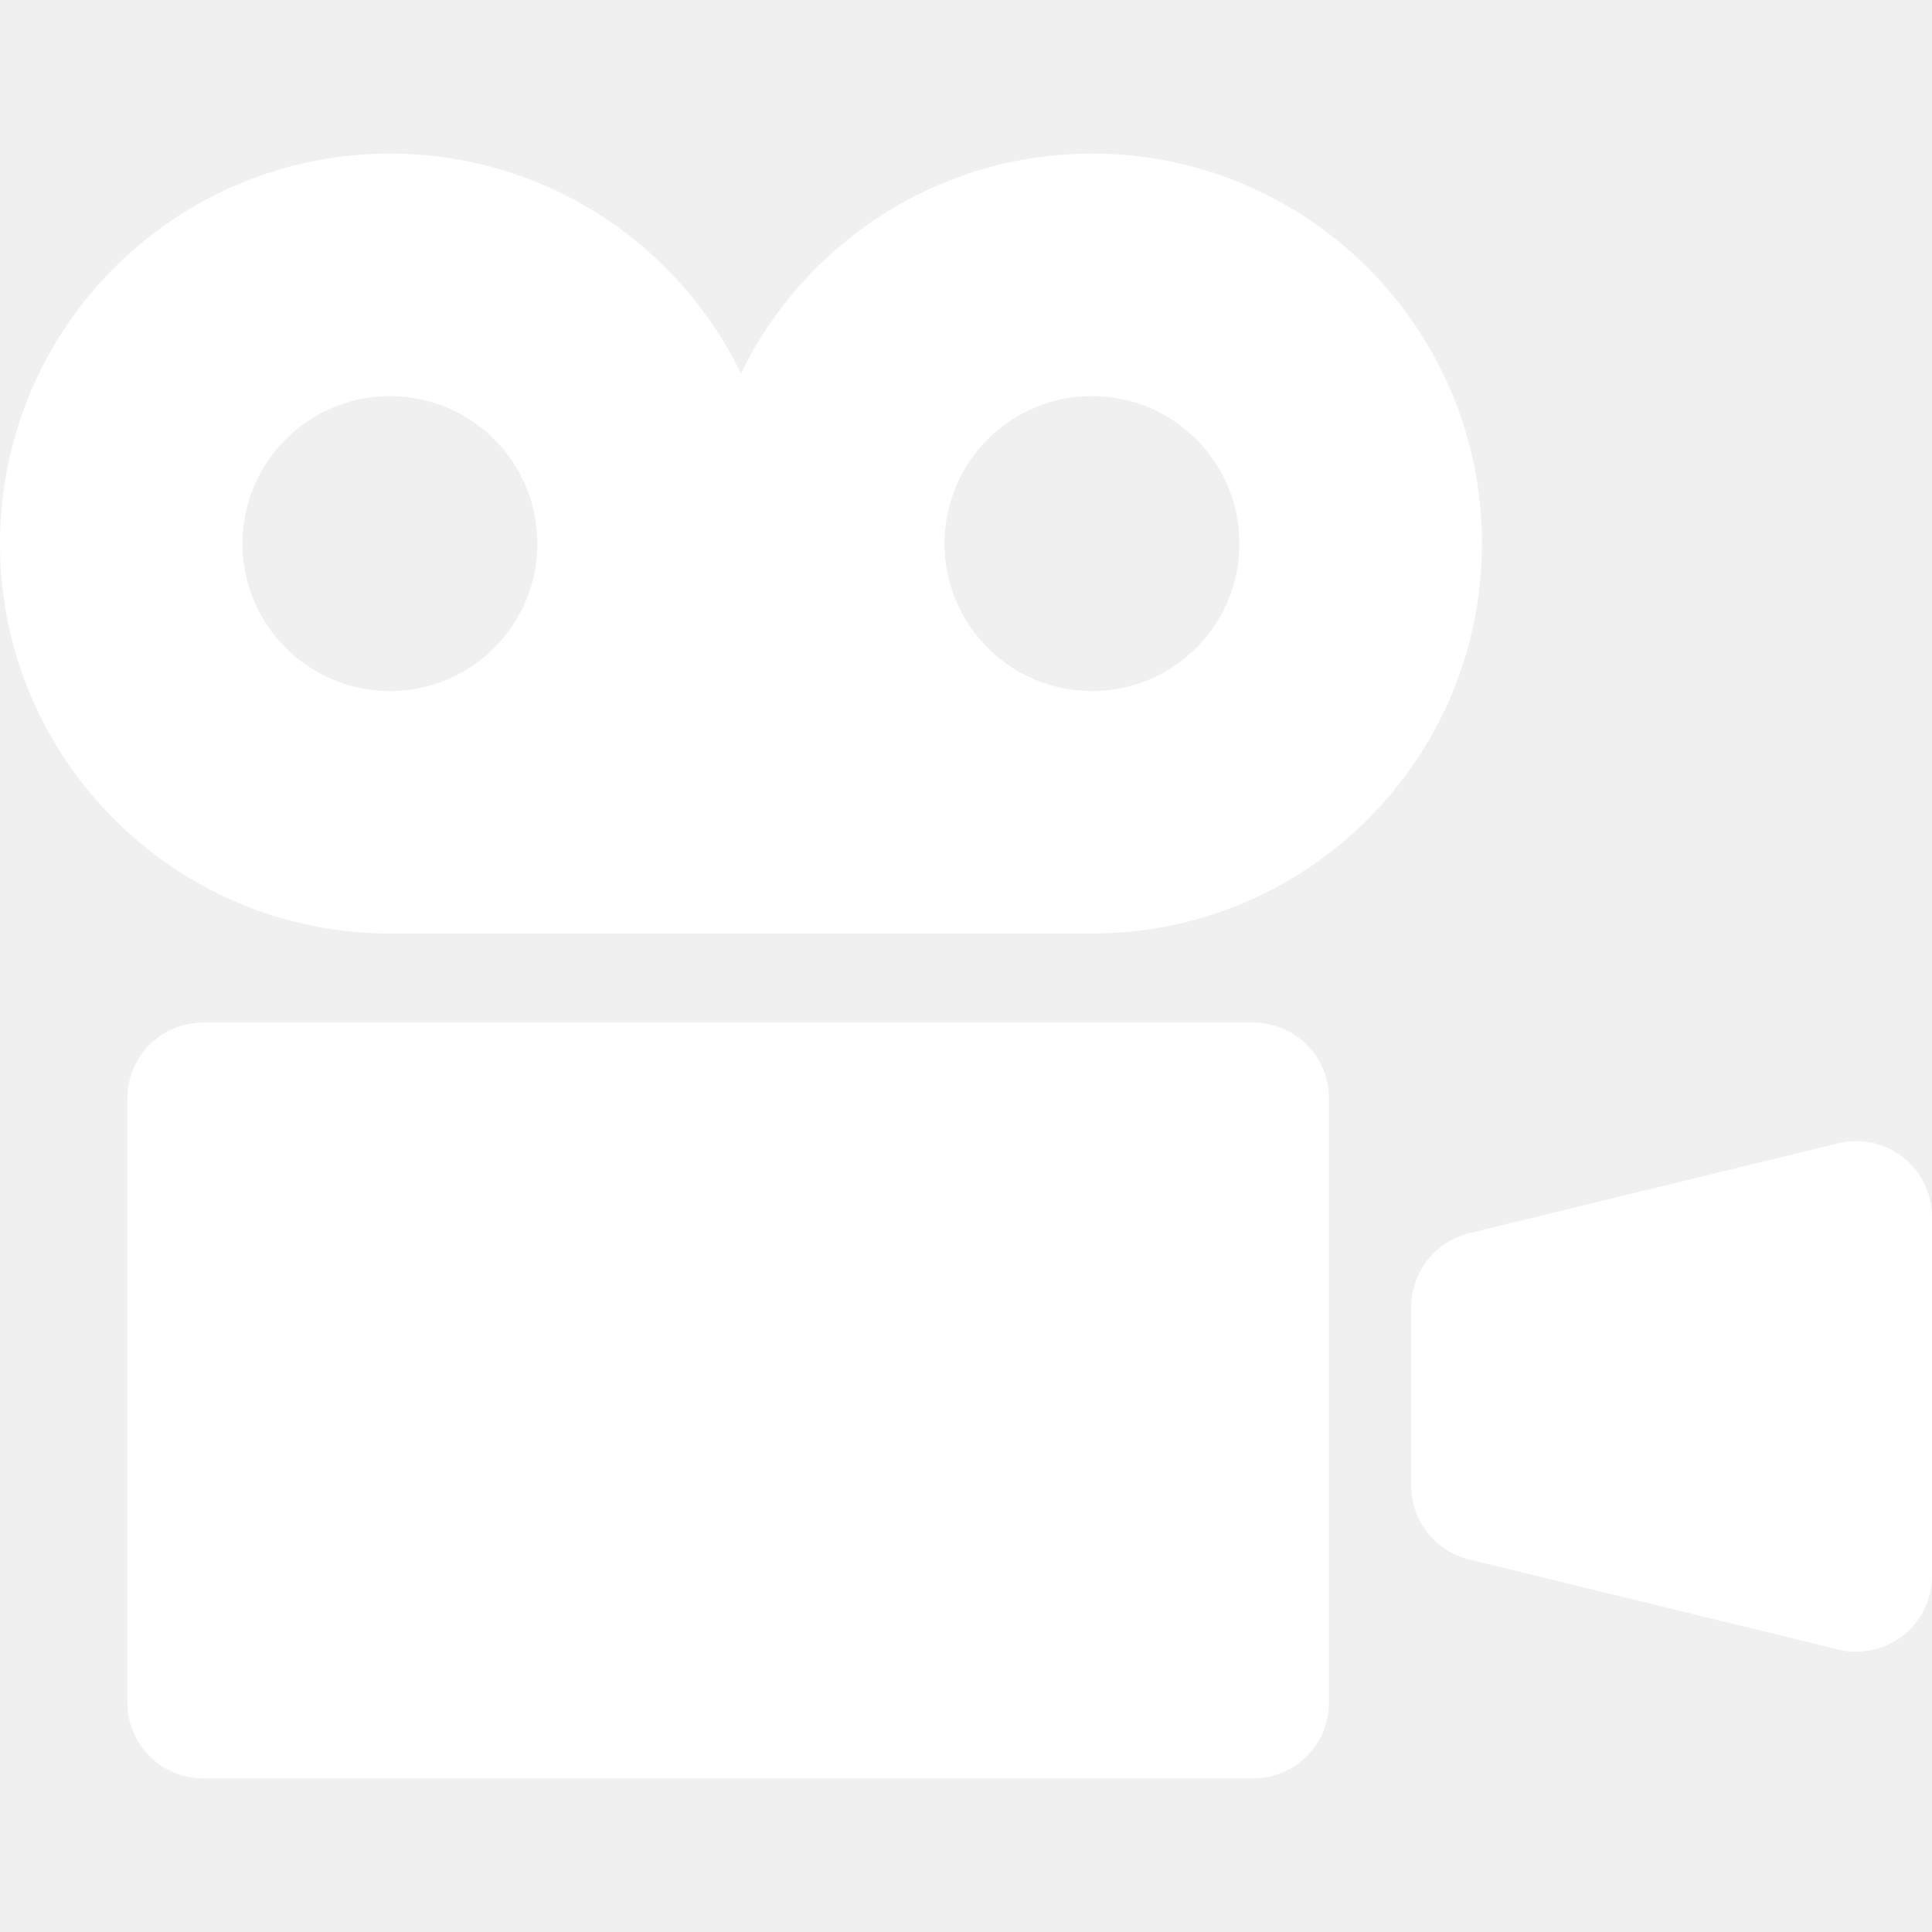
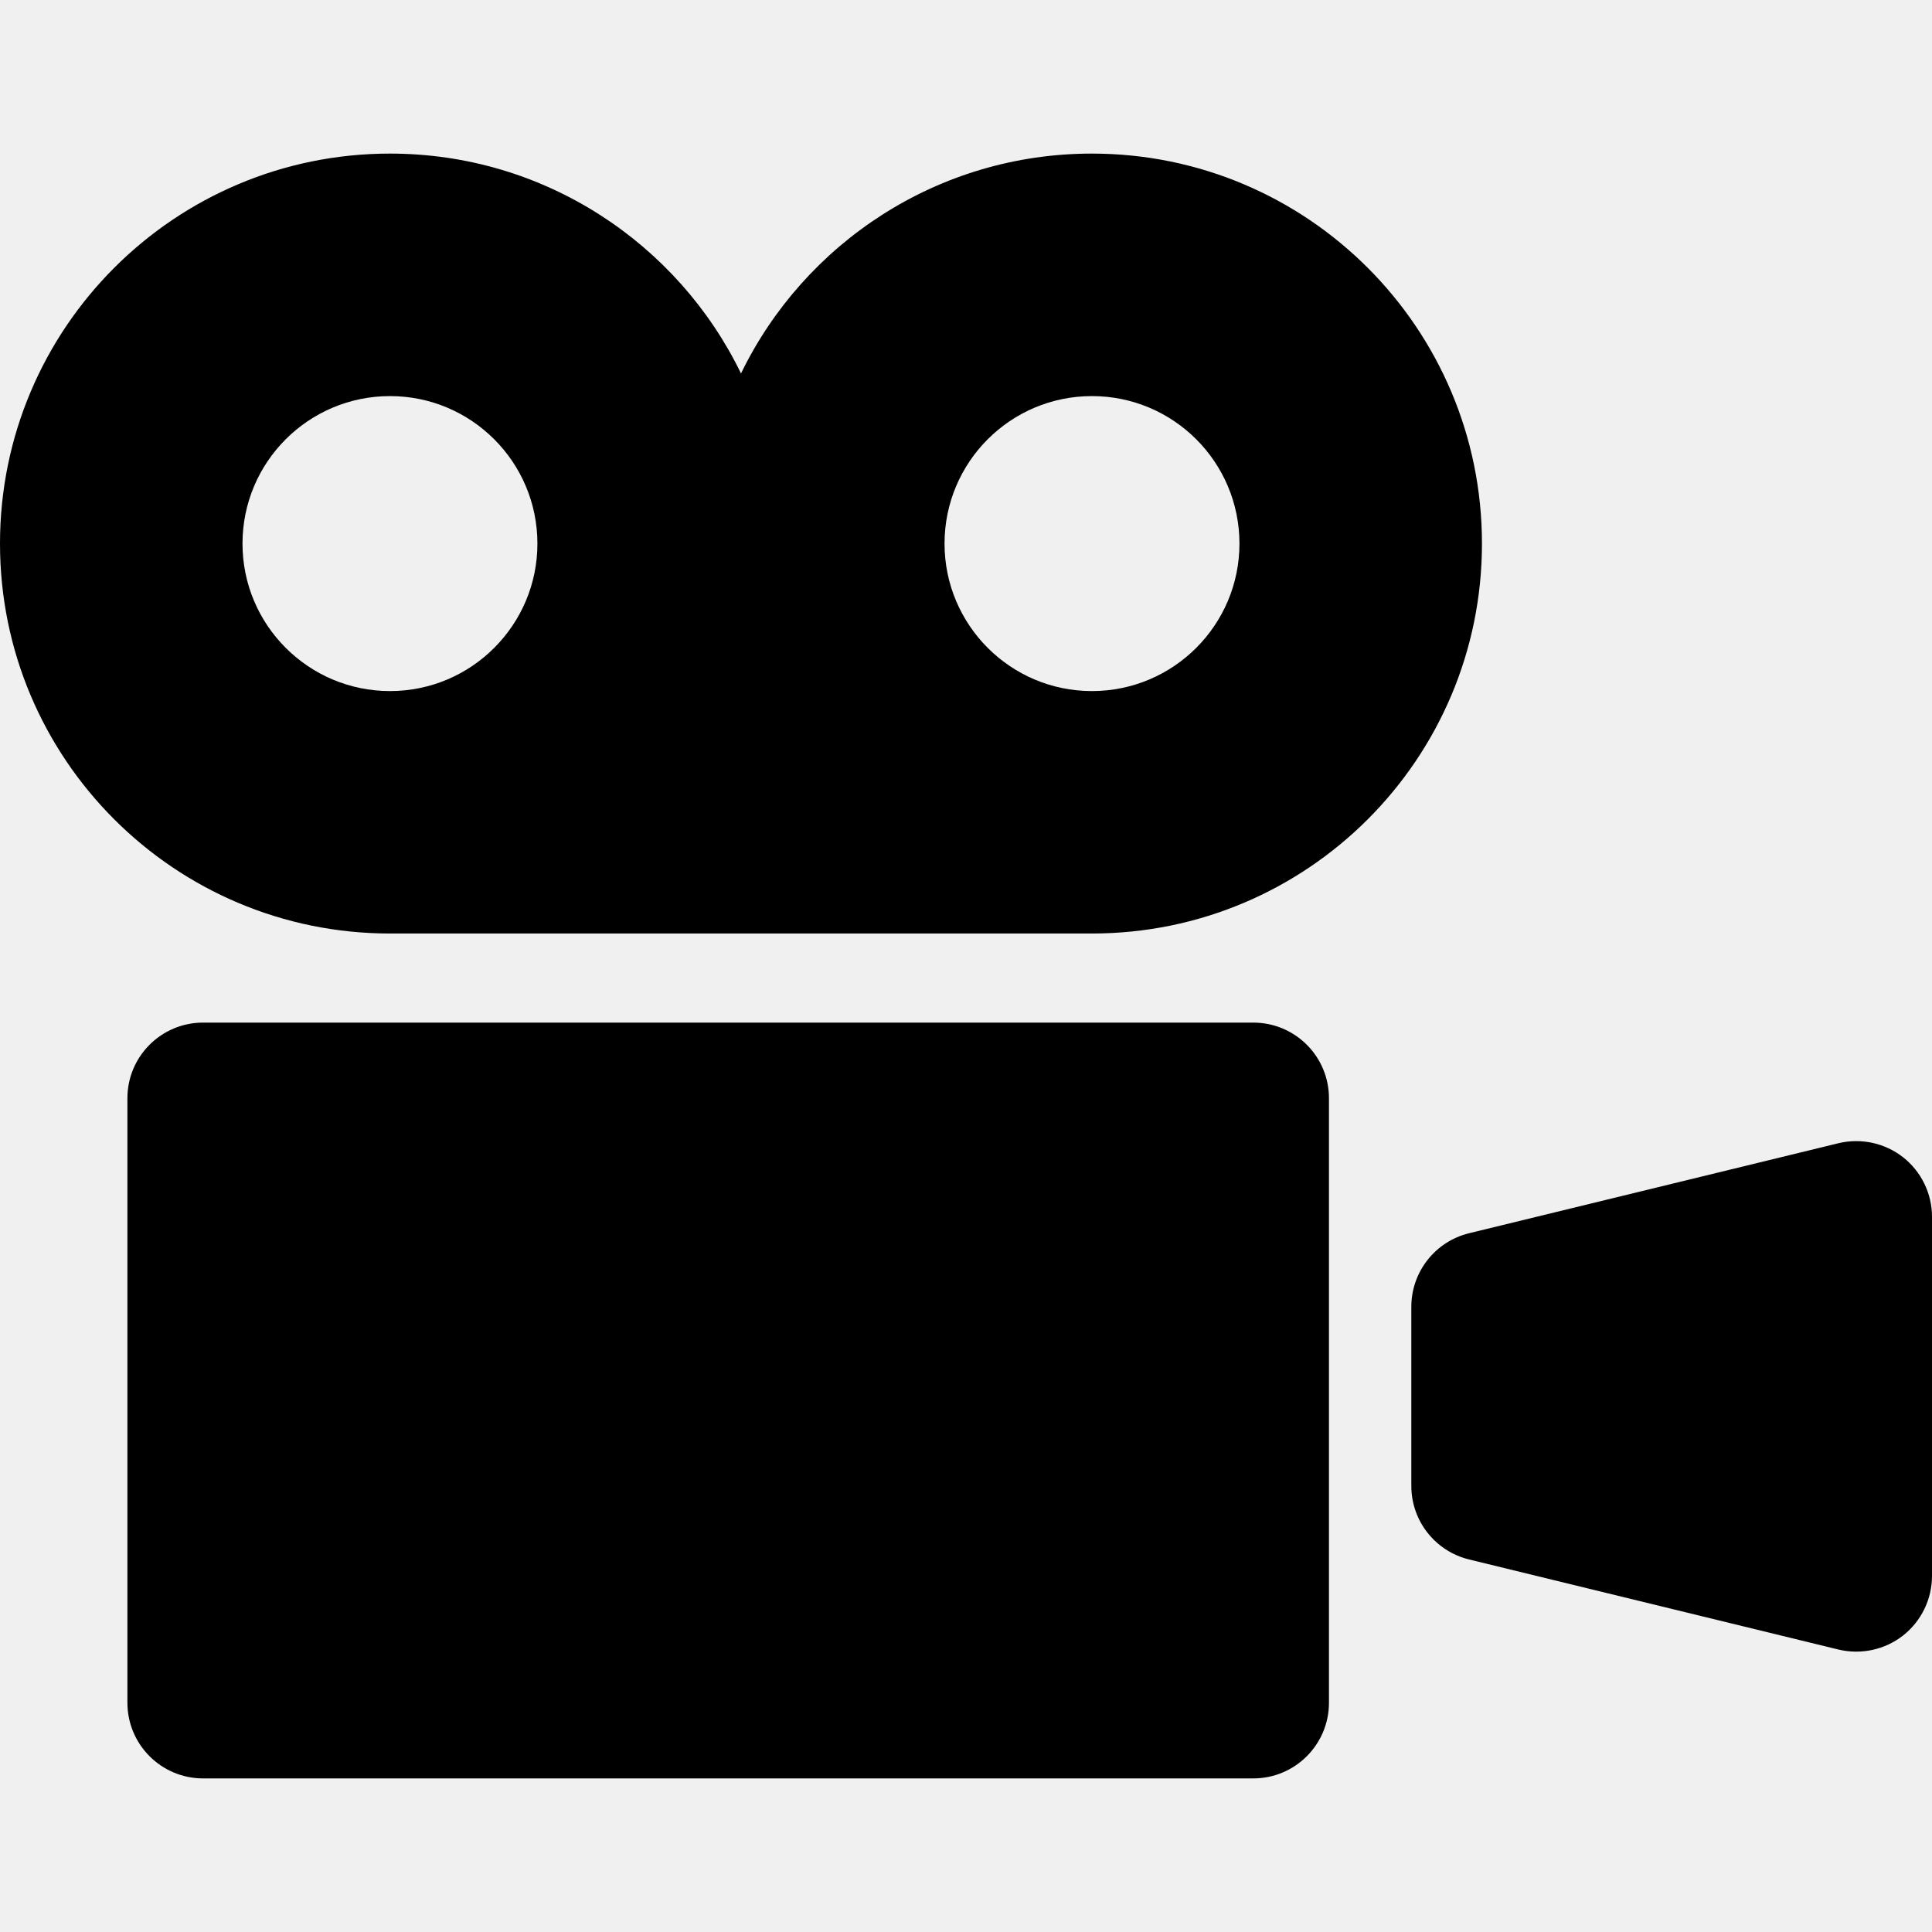
<svg xmlns="http://www.w3.org/2000/svg" version="1.1" id="_x32_" width="64px" height="64px" viewBox="0 0 512 512" xml:space="preserve" fill="#ffffff">
  <g id="SVGRepo_bgCarrier" stroke-width="0" />
  <g id="SVGRepo_tracerCarrier" stroke-linecap="round" stroke-linejoin="round" />
  <g id="SVGRepo_iconCarrier">
    <style type="text/css">
      .st0 {
-         fill: #fff;
+         fill: #000;
      }
    </style>
    <g>
      <path class="st0" d="M289.375,40.703c-40.906,0-76.25,23.781-93,58.266c-16.75-34.484-52.109-58.266-93.016-58.266 C46.266,40.703,0,86.969,0,144.063c0,57.078,46.266,103.328,103.359,103.328h186.016c57.094,0,103.359-46.25,103.359-103.328 C392.734,86.969,346.469,40.703,289.375,40.703z M103.359,183.141c-21.594,0-39.094-17.516-39.094-39.078 c0-21.594,17.5-39.094,39.094-39.094c21.563,0,39.063,17.5,39.063,39.094C142.422,165.625,124.922,183.141,103.359,183.141z M289.375,183.141c-21.578,0-39.063-17.516-39.063-39.078c0-21.594,17.484-39.094,39.063-39.094 c21.594,0,39.094,17.5,39.094,39.094C328.469,165.625,310.969,183.141,289.375,183.141z" />
      <path class="st0" d="M332.125,271H53.828c-11.094,0-20.063,8.969-20.063,20.047v160.188c0,11.078,8.969,20.063,20.063,20.063 h278.297c11.094,0,20.063-8.984,20.063-20.063V291.047C352.188,279.969,343.219,271,332.125,271z" />
      <path class="st0" d="M504.344,306.688c-4.844-3.797-11.172-5.156-17.156-3.719l-97.844,23.844c-9,2.188-15.328,10.25-15.328,19.5 v47.484c0,9.25,6.328,17.297,15.328,19.484l97.844,23.859c5.984,1.438,12.313,0.078,17.156-3.719 c4.828-3.813,7.656-9.625,7.656-15.781v-95.188C512,316.313,509.172,310.5,504.344,306.688z" />
    </g>
  </g>
</svg>
